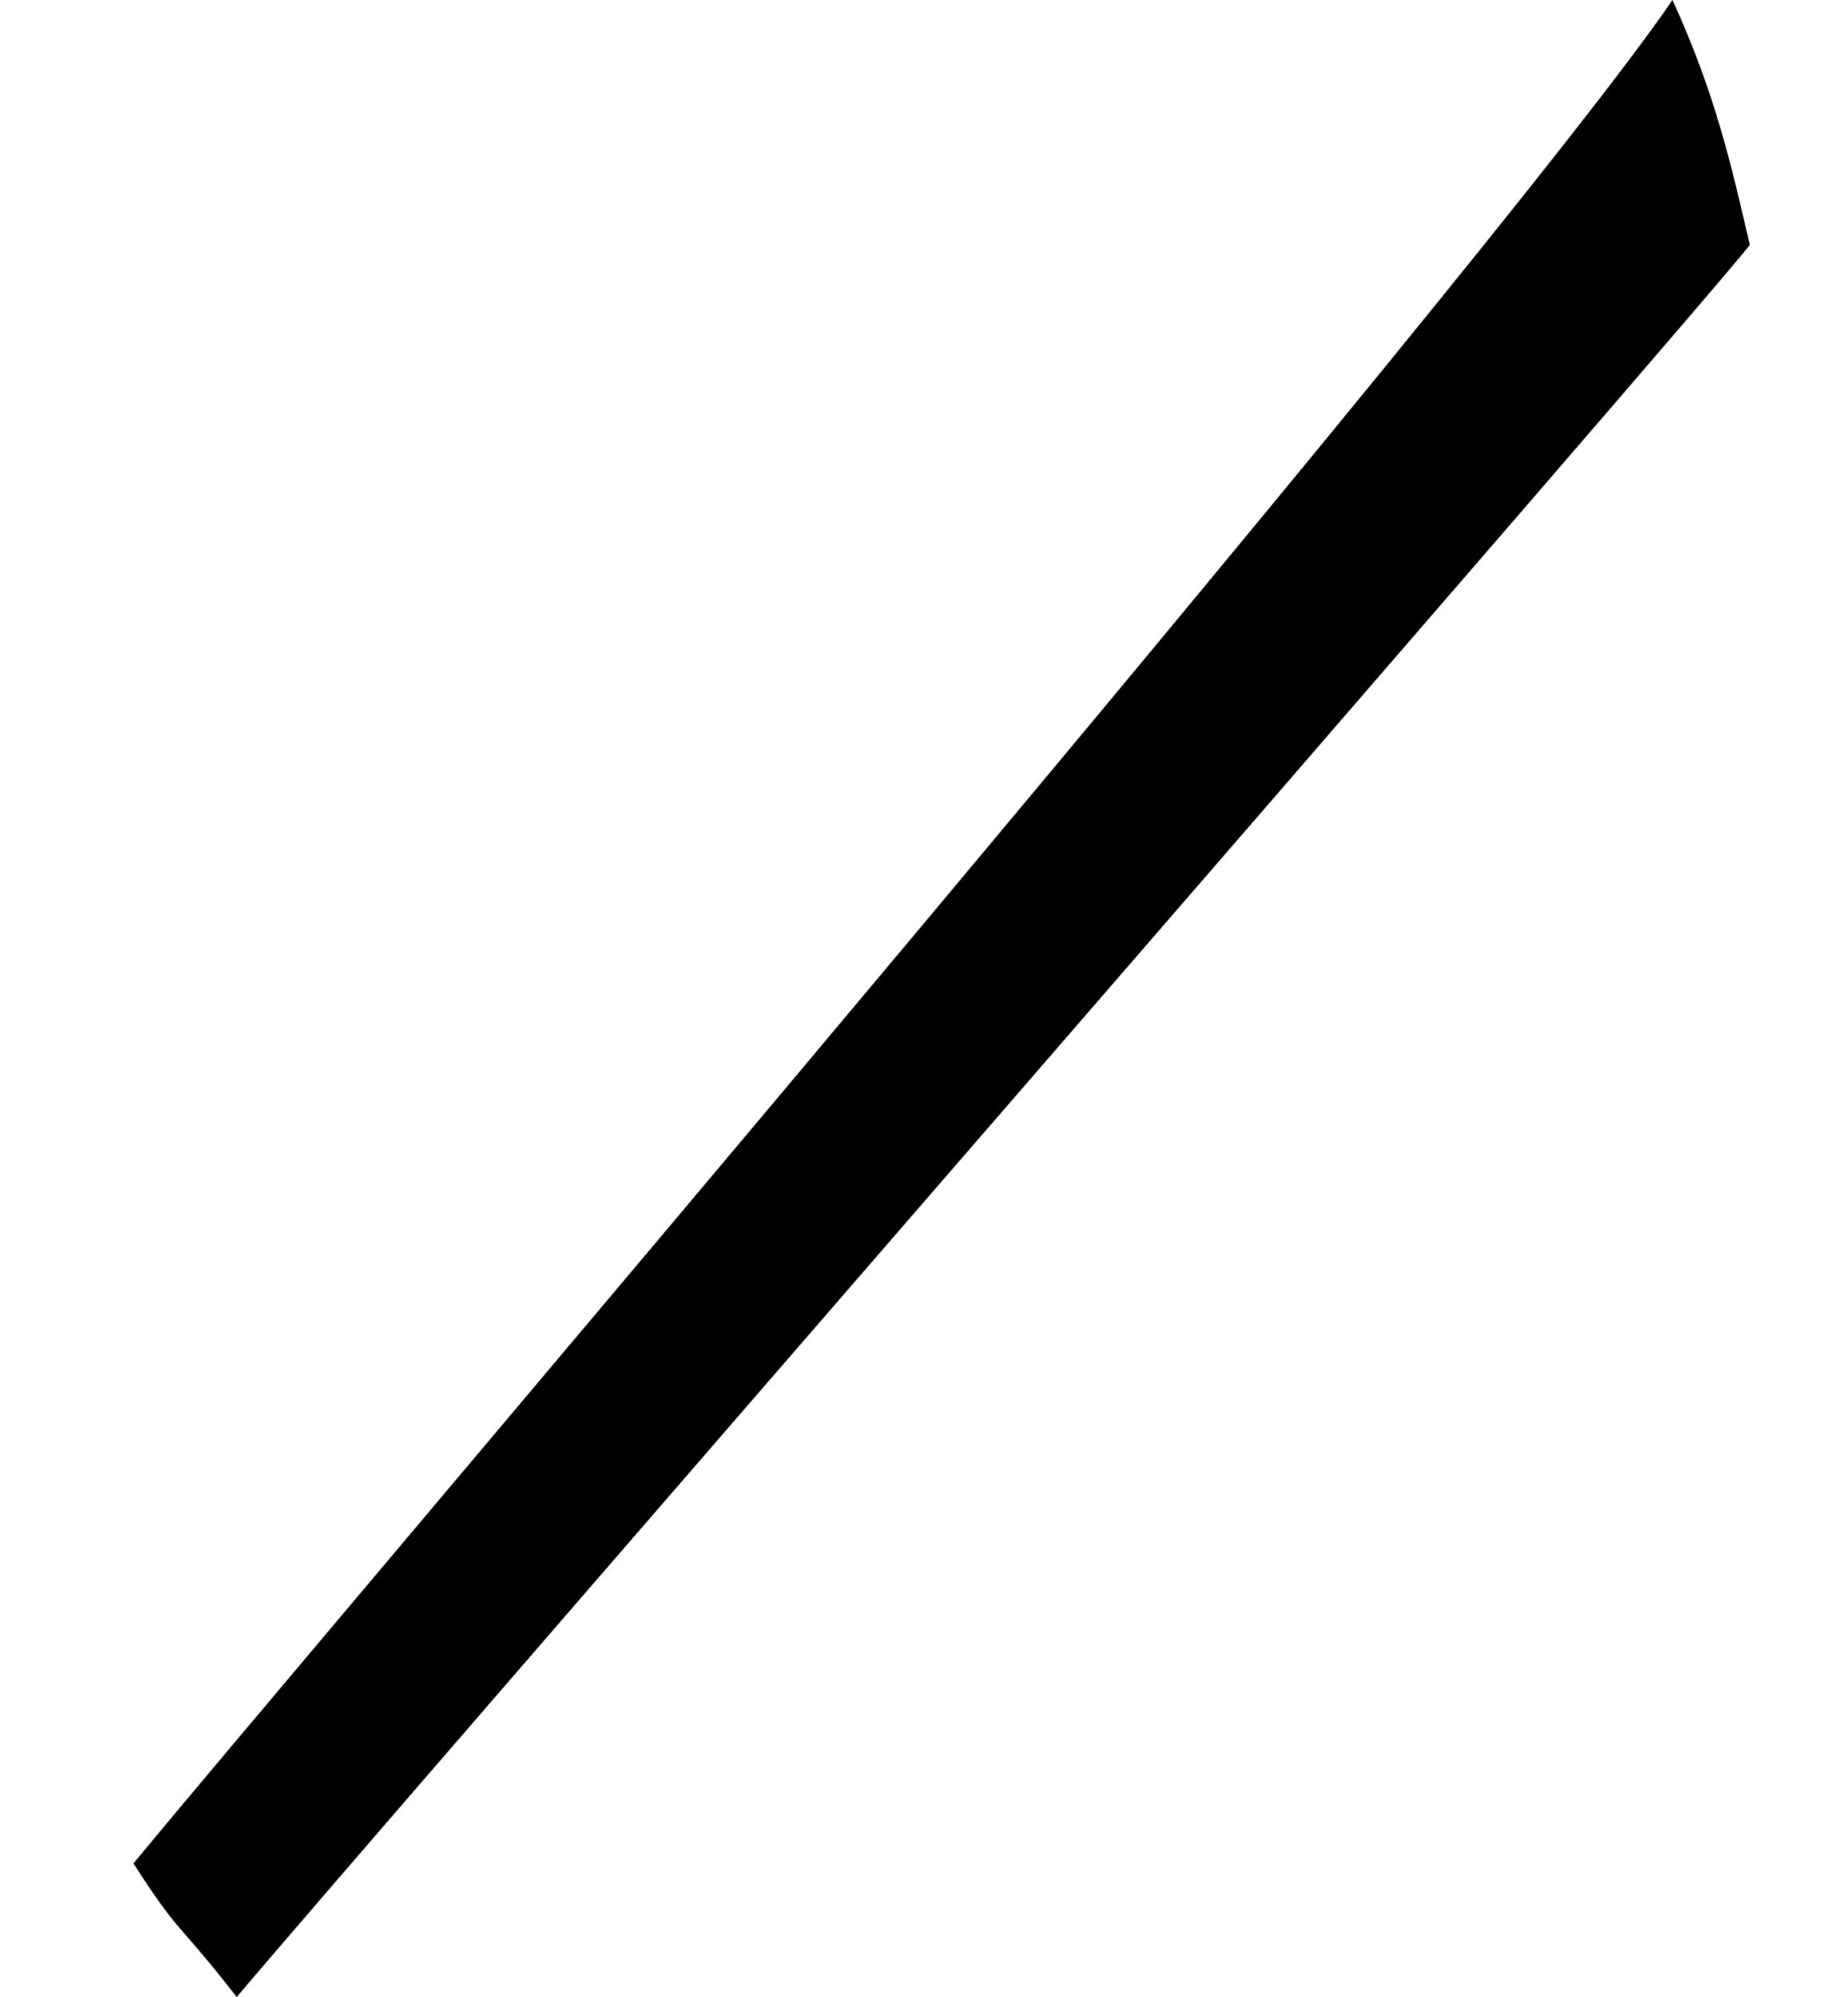
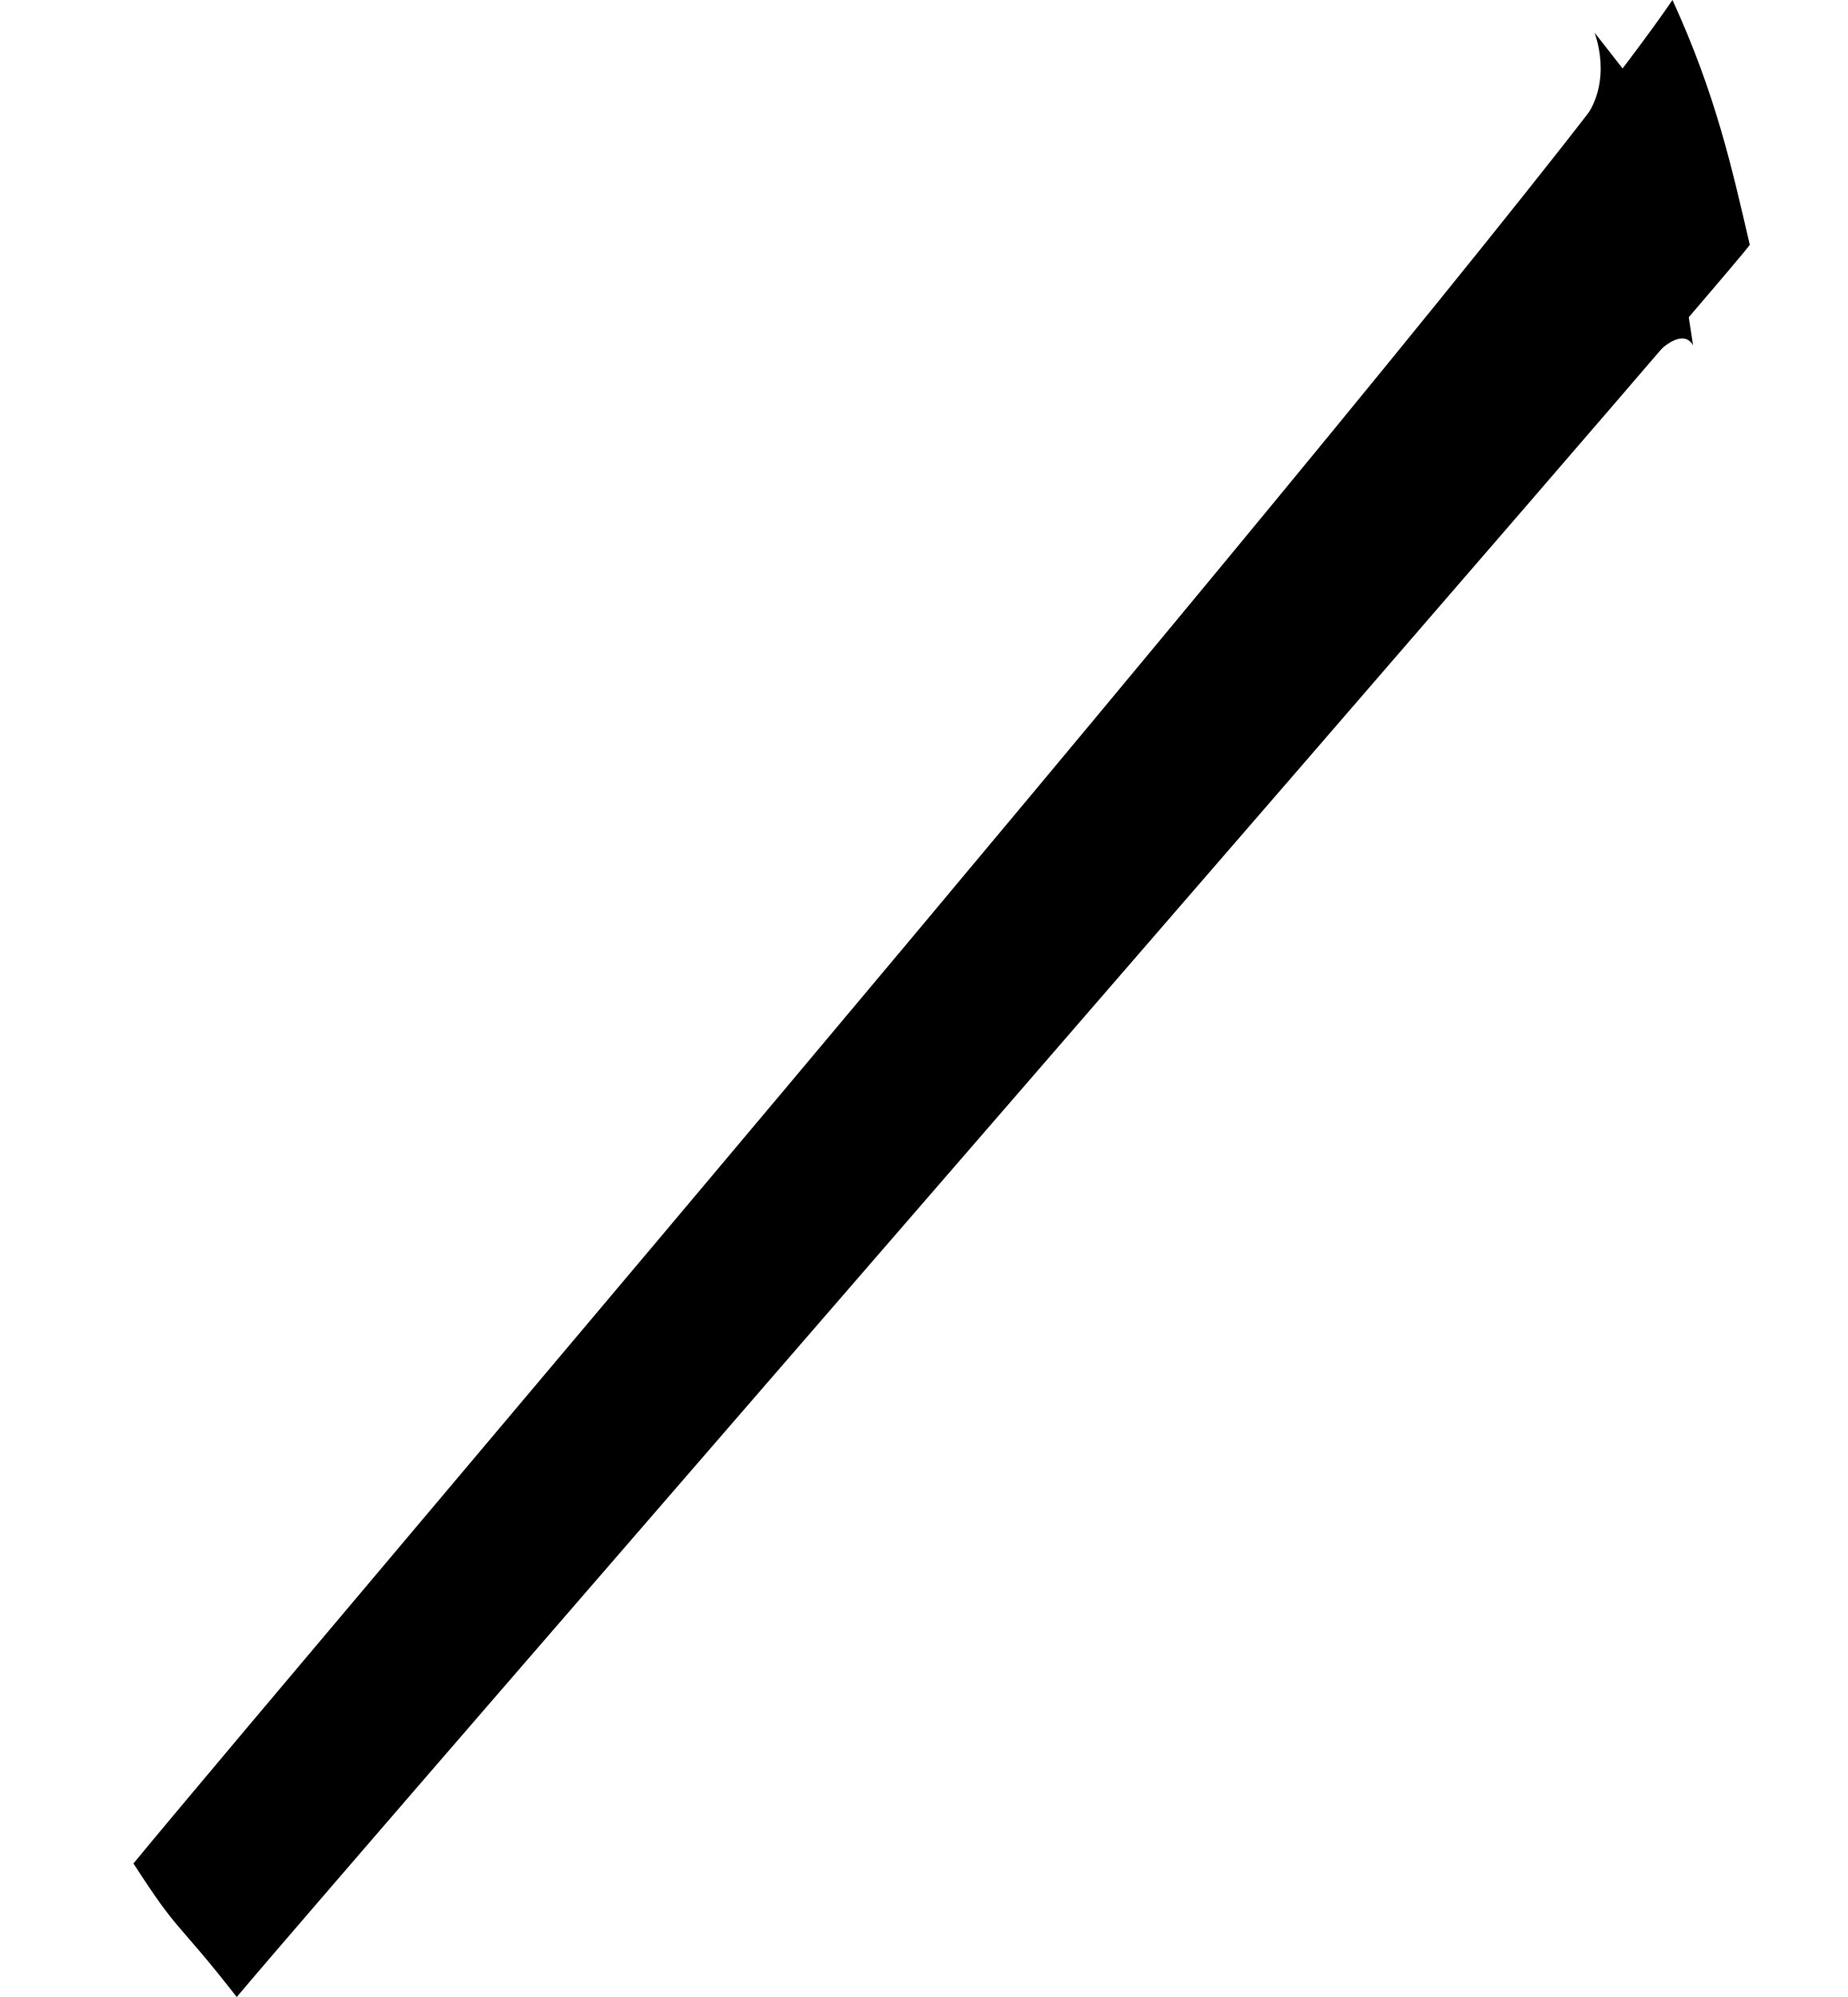
<svg xmlns="http://www.w3.org/2000/svg" preserveAspectRatio="none" overflow="visible" style="display: block;" width="358.364" height="387.409" viewBox="0 0 358.364 387.409" fill="none">
  <g id="ä¸ç®¡">
    <path id="ä¸ç®¡_2" d="M339.384 47.5C334.884 54 69.787 359.028 45.917 387.409C33.884 372 34.884 375.5 25.884 361.5C63.477 315.952 290.812 49.377 324.384 0C332.812 18.377 335.944 32.71 339.384 47.5Z" fill="black" />
+     <path id="è¡æ¥è¡¥å+ ¨" d="M307.384 23C312.884 15.5 309.347 6.631 309.278 6.336L317.894 17.349L307.384 23Z" fill="black" />
+     <path id="è¡æ¥è¡¥å+ ¨_2" d="M328.384 67C326.384 63.5 321.996 67.924 321.884 68L327.384 60.5L328.384 67Z" fill="black" />
  </g>
</svg>
